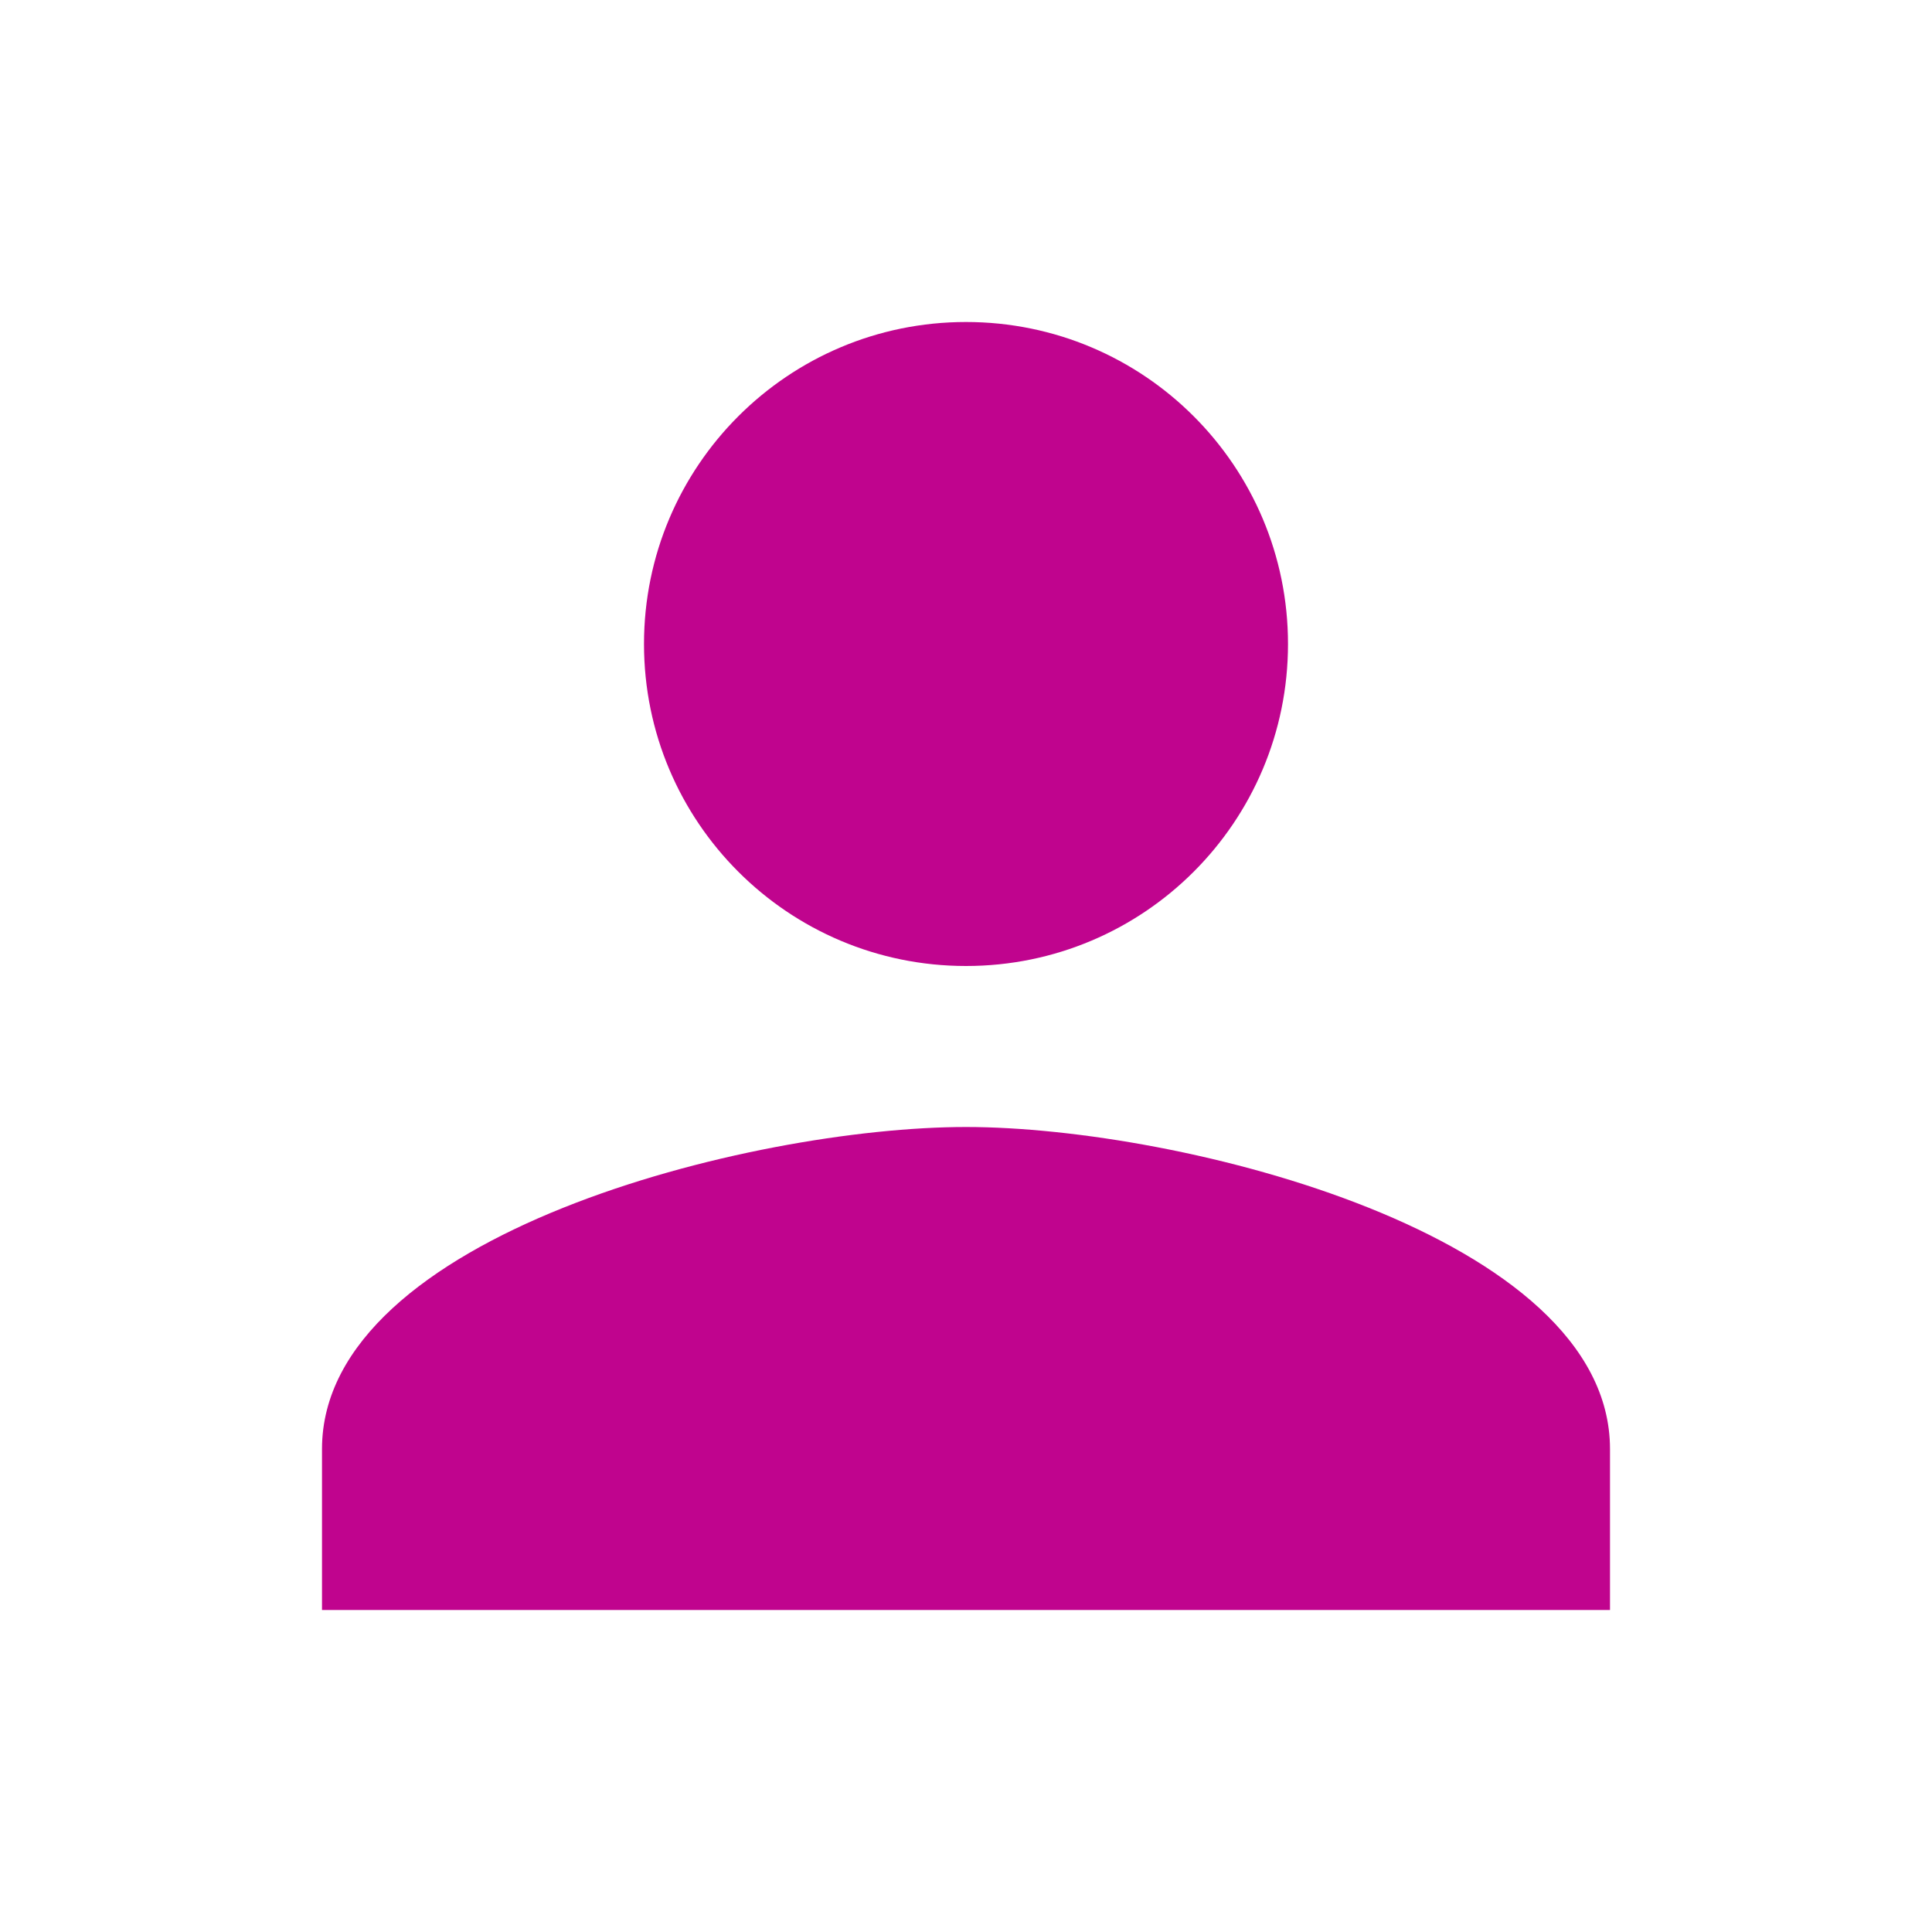
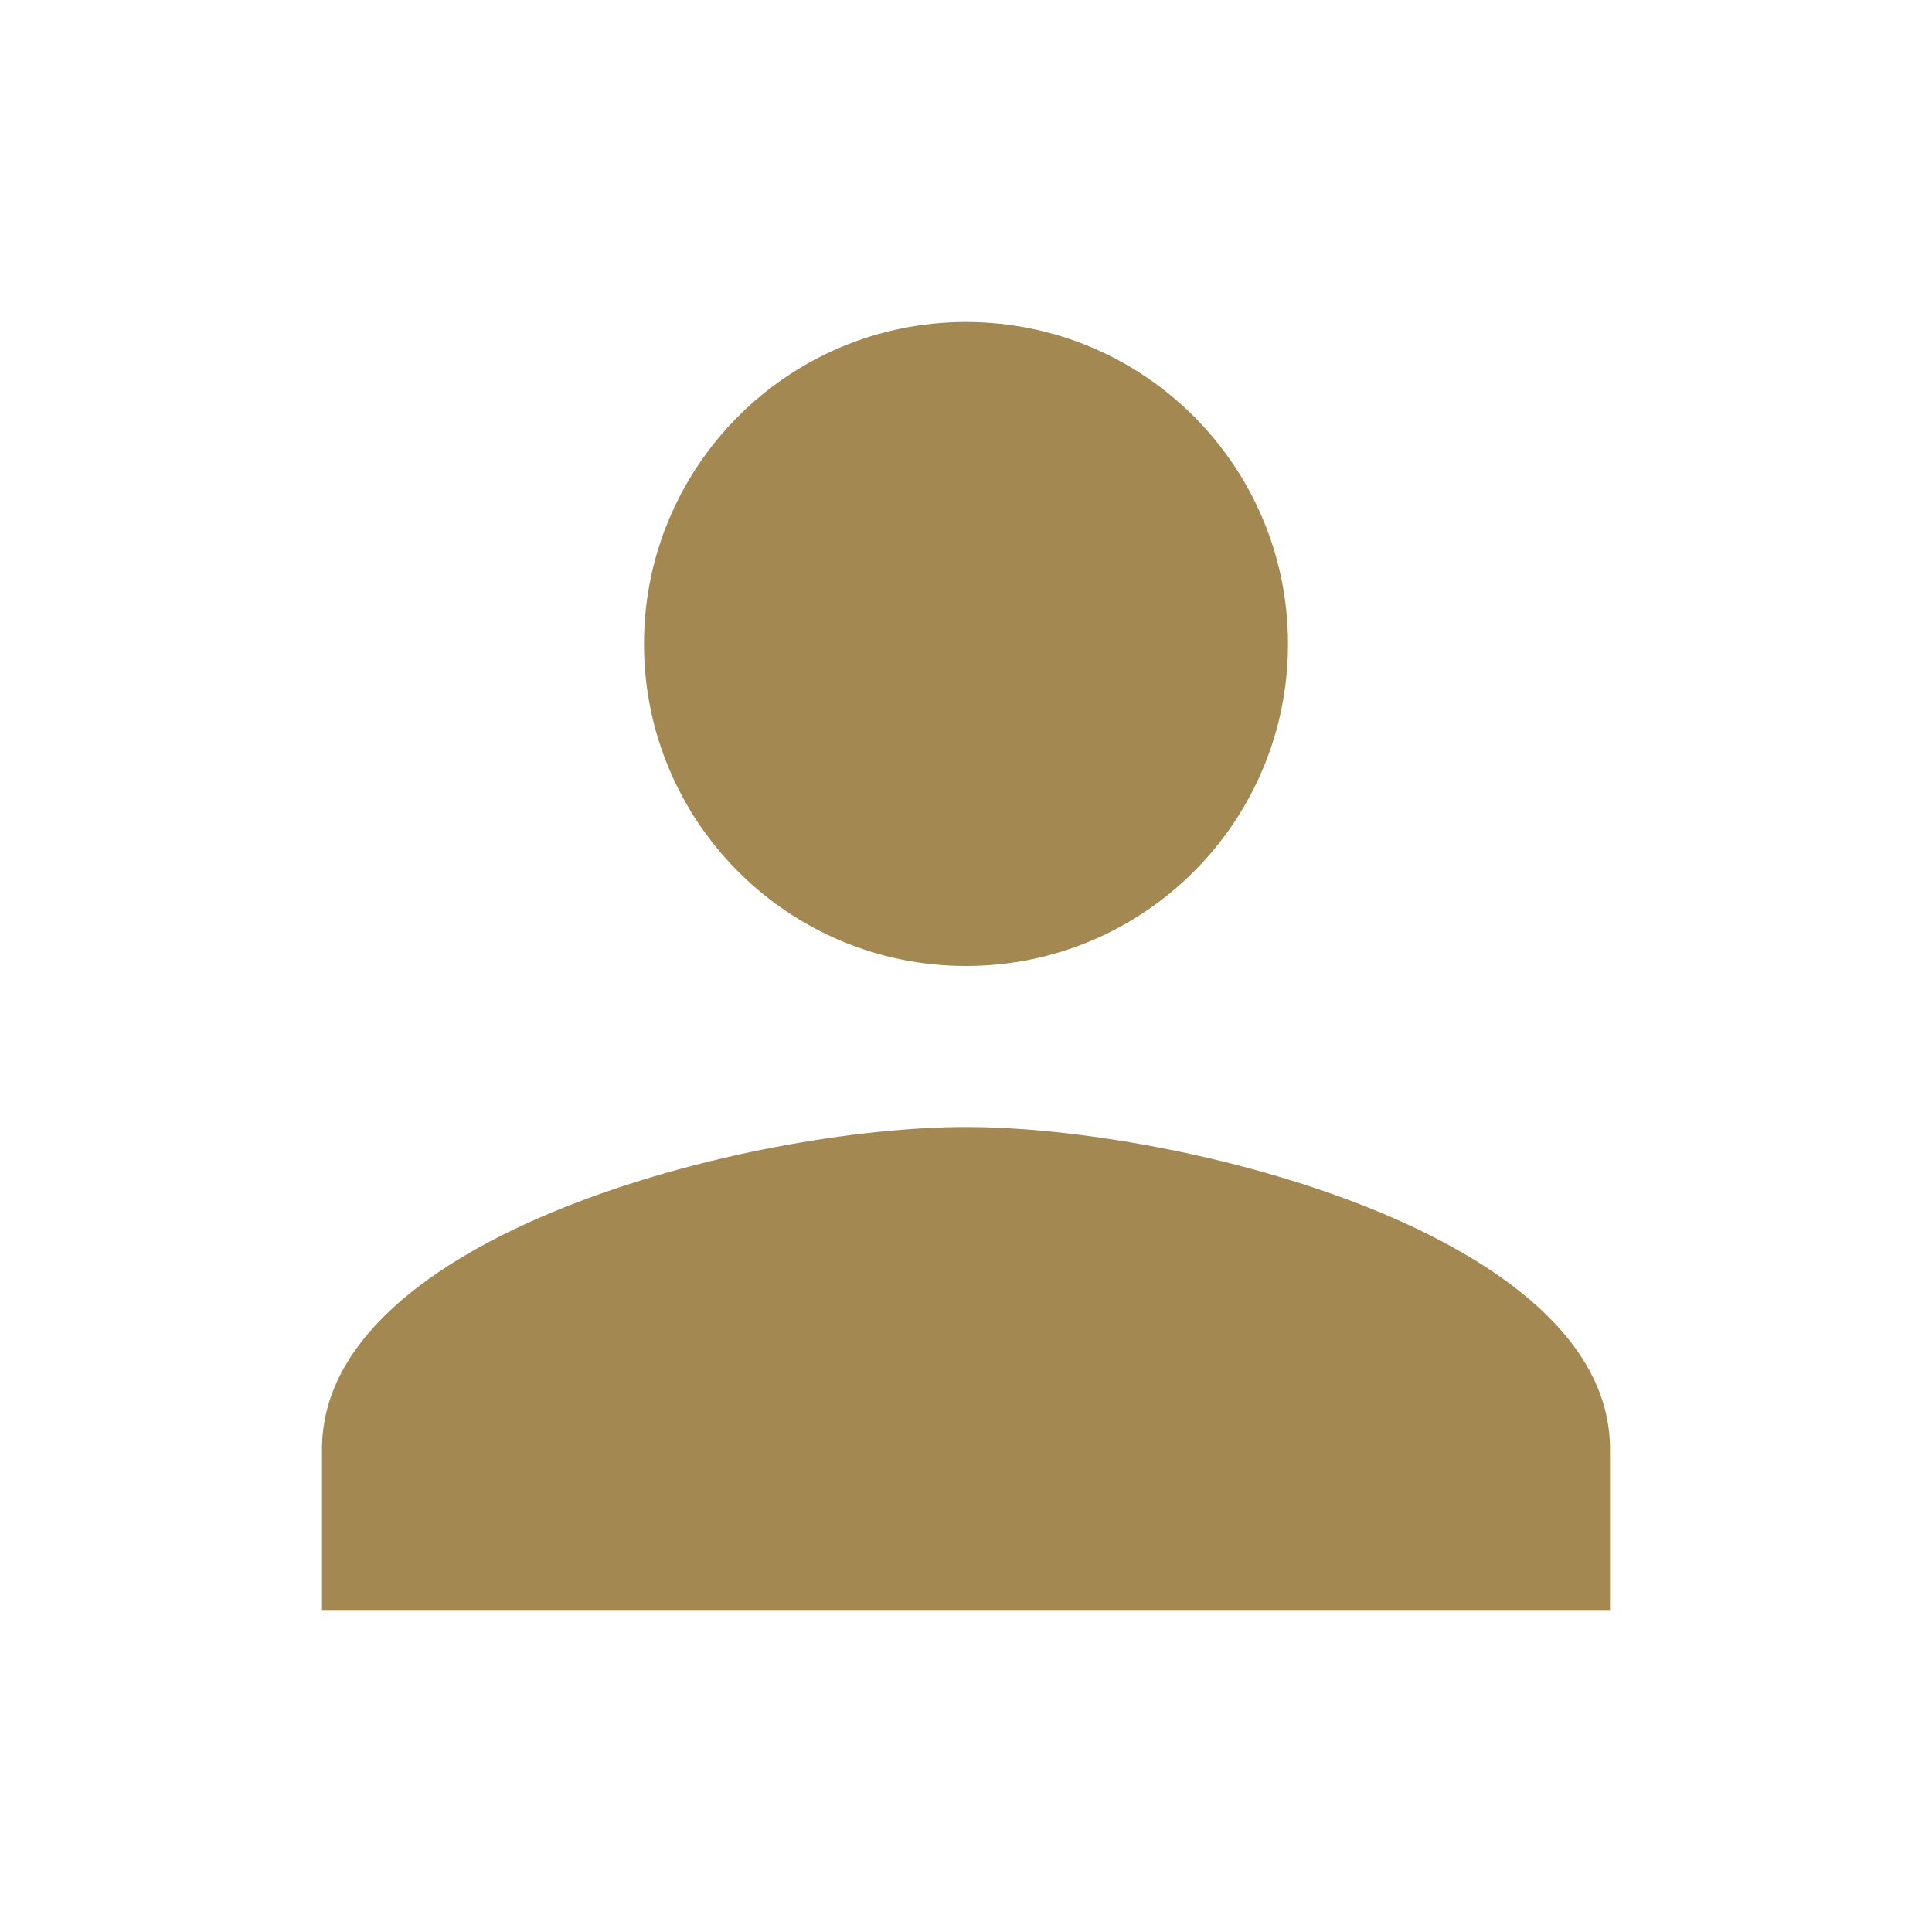
- <svg xmlns="http://www.w3.org/2000/svg" height="24" viewBox="0 0 24 24" width="24" fill="#c0048e">
+ <svg xmlns="http://www.w3.org/2000/svg" height="24" viewBox="0 0 24 24" width="24" fill="#a38851">
  <path d="M0 0h24v24H0z" fill="none" />
  <path d="M12 12c2.21 0 4-1.79 4-4s-1.79-4-4-4-4 1.79-4 4 1.79 4 4 4zm0 2c-2.67 0-8 1.34-8 4v2h16v-2c0-2.66-5.33-4-8-4z" />
</svg>
